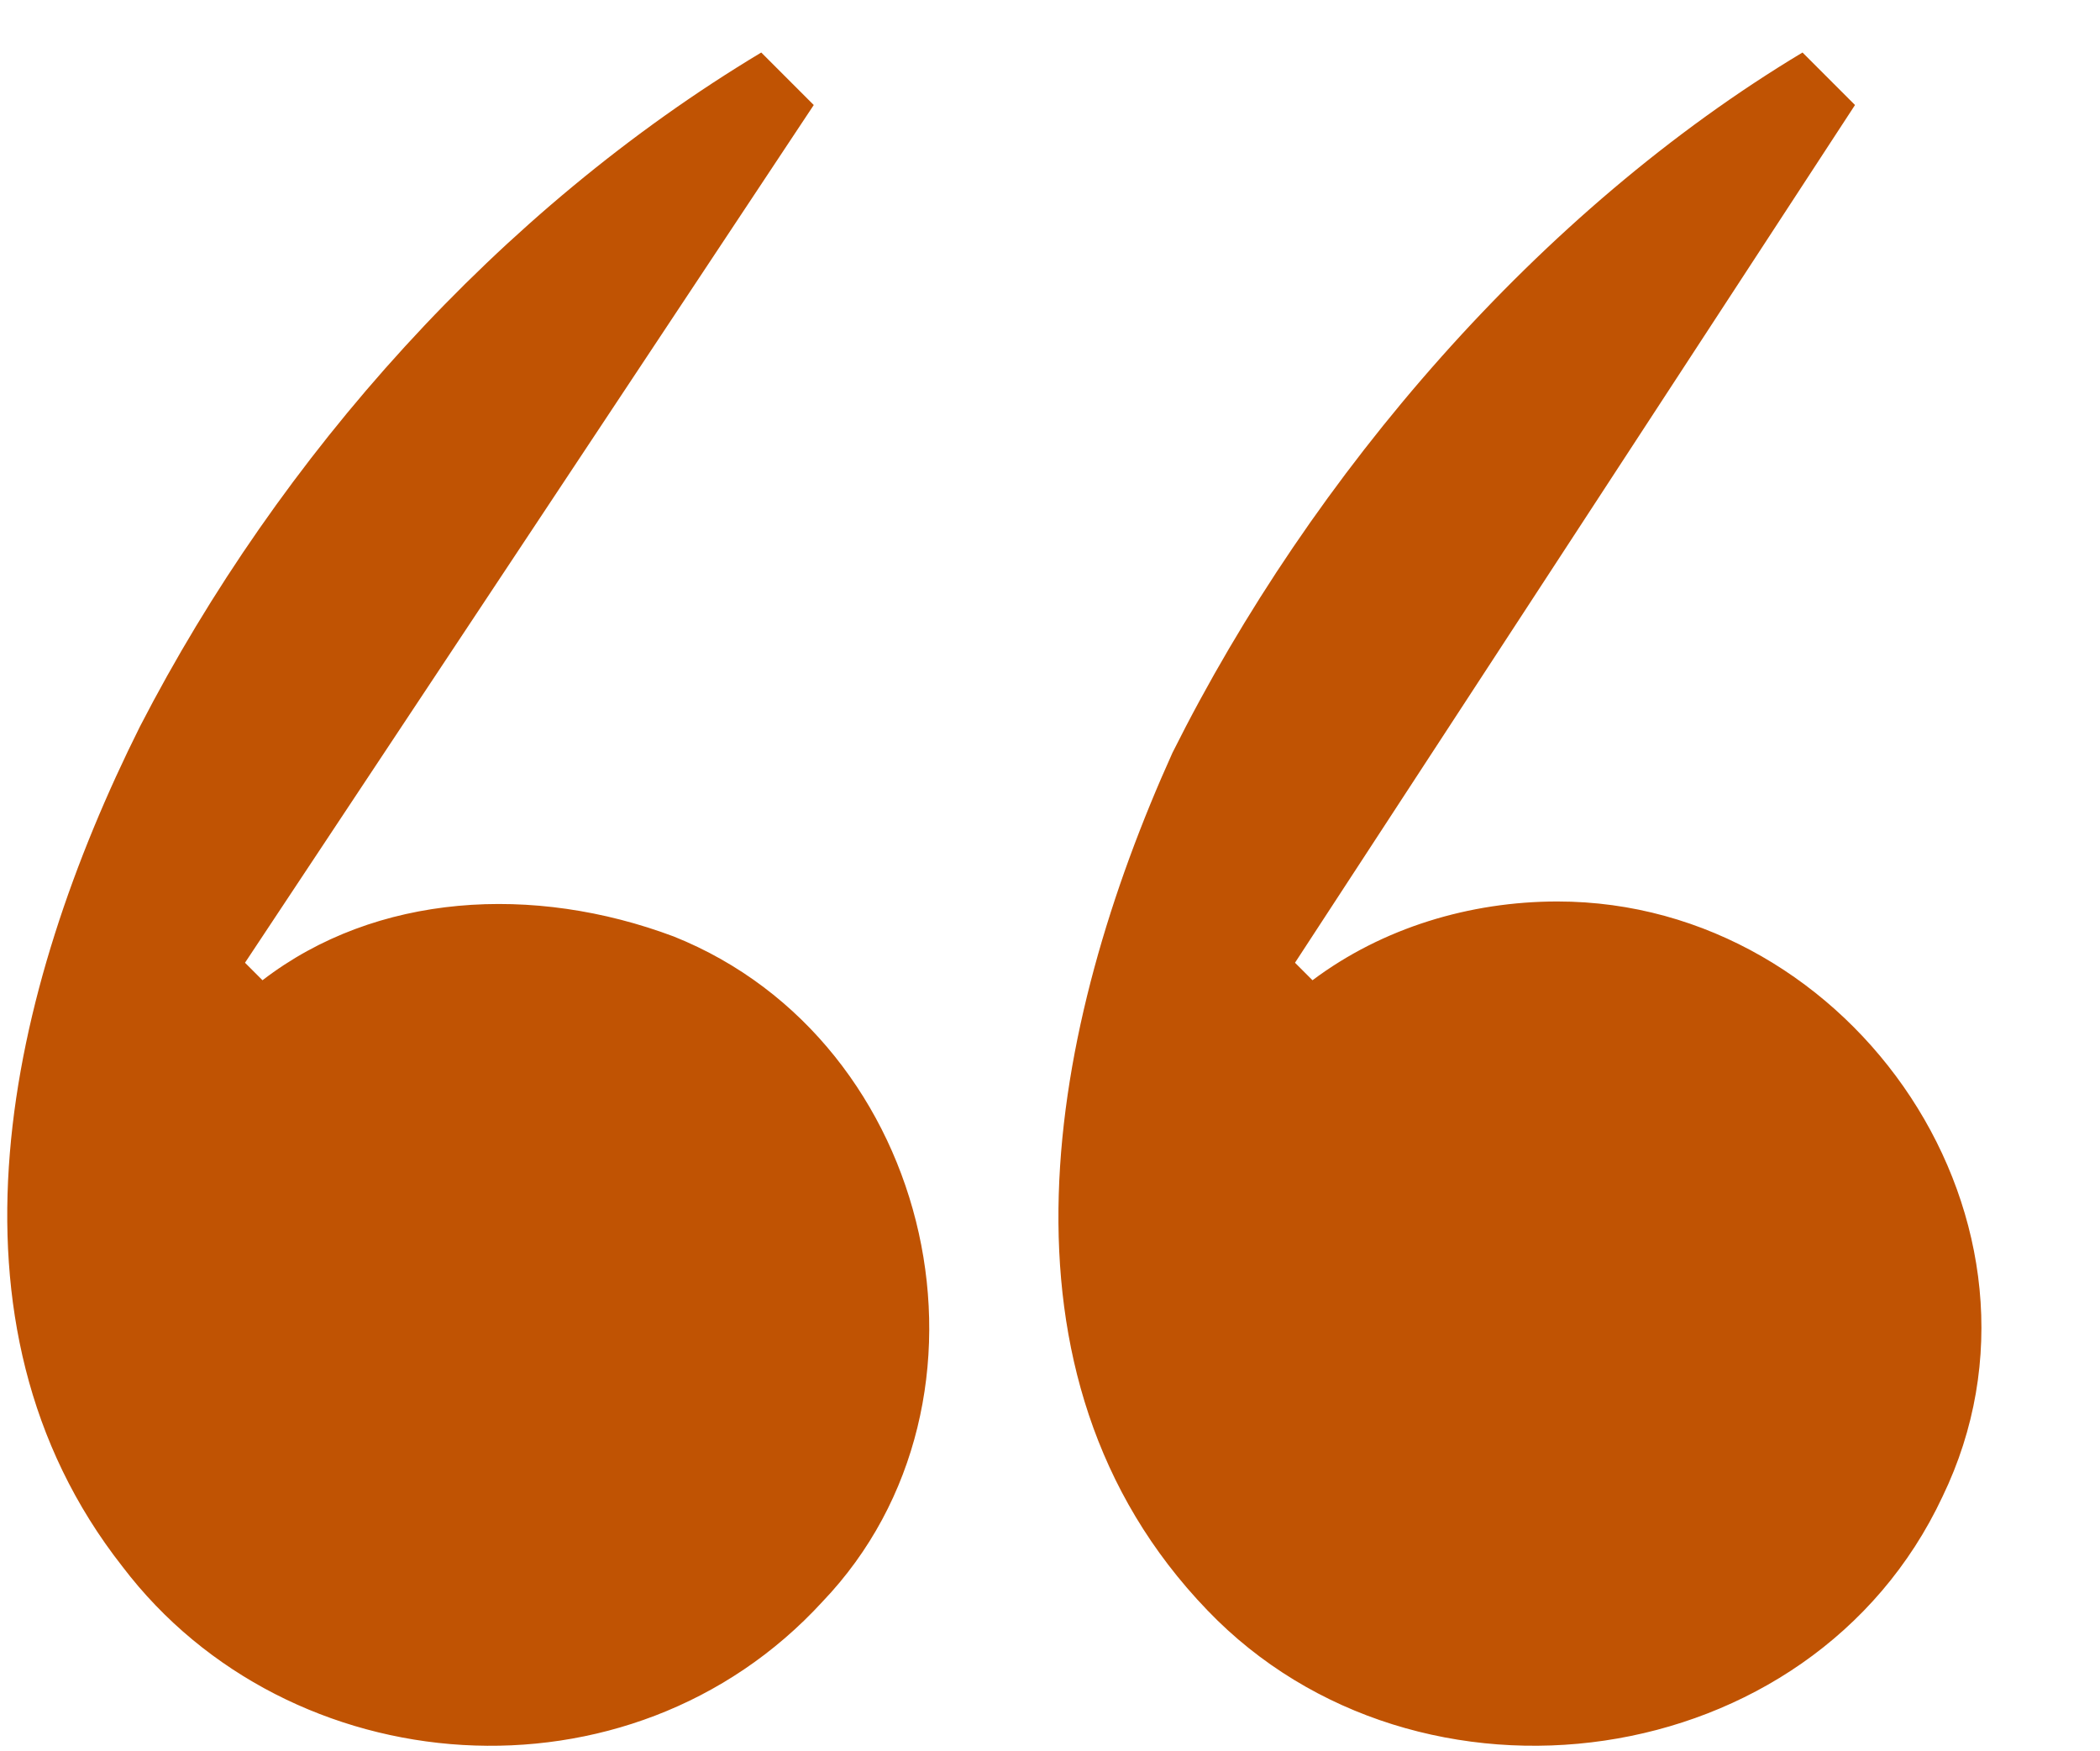
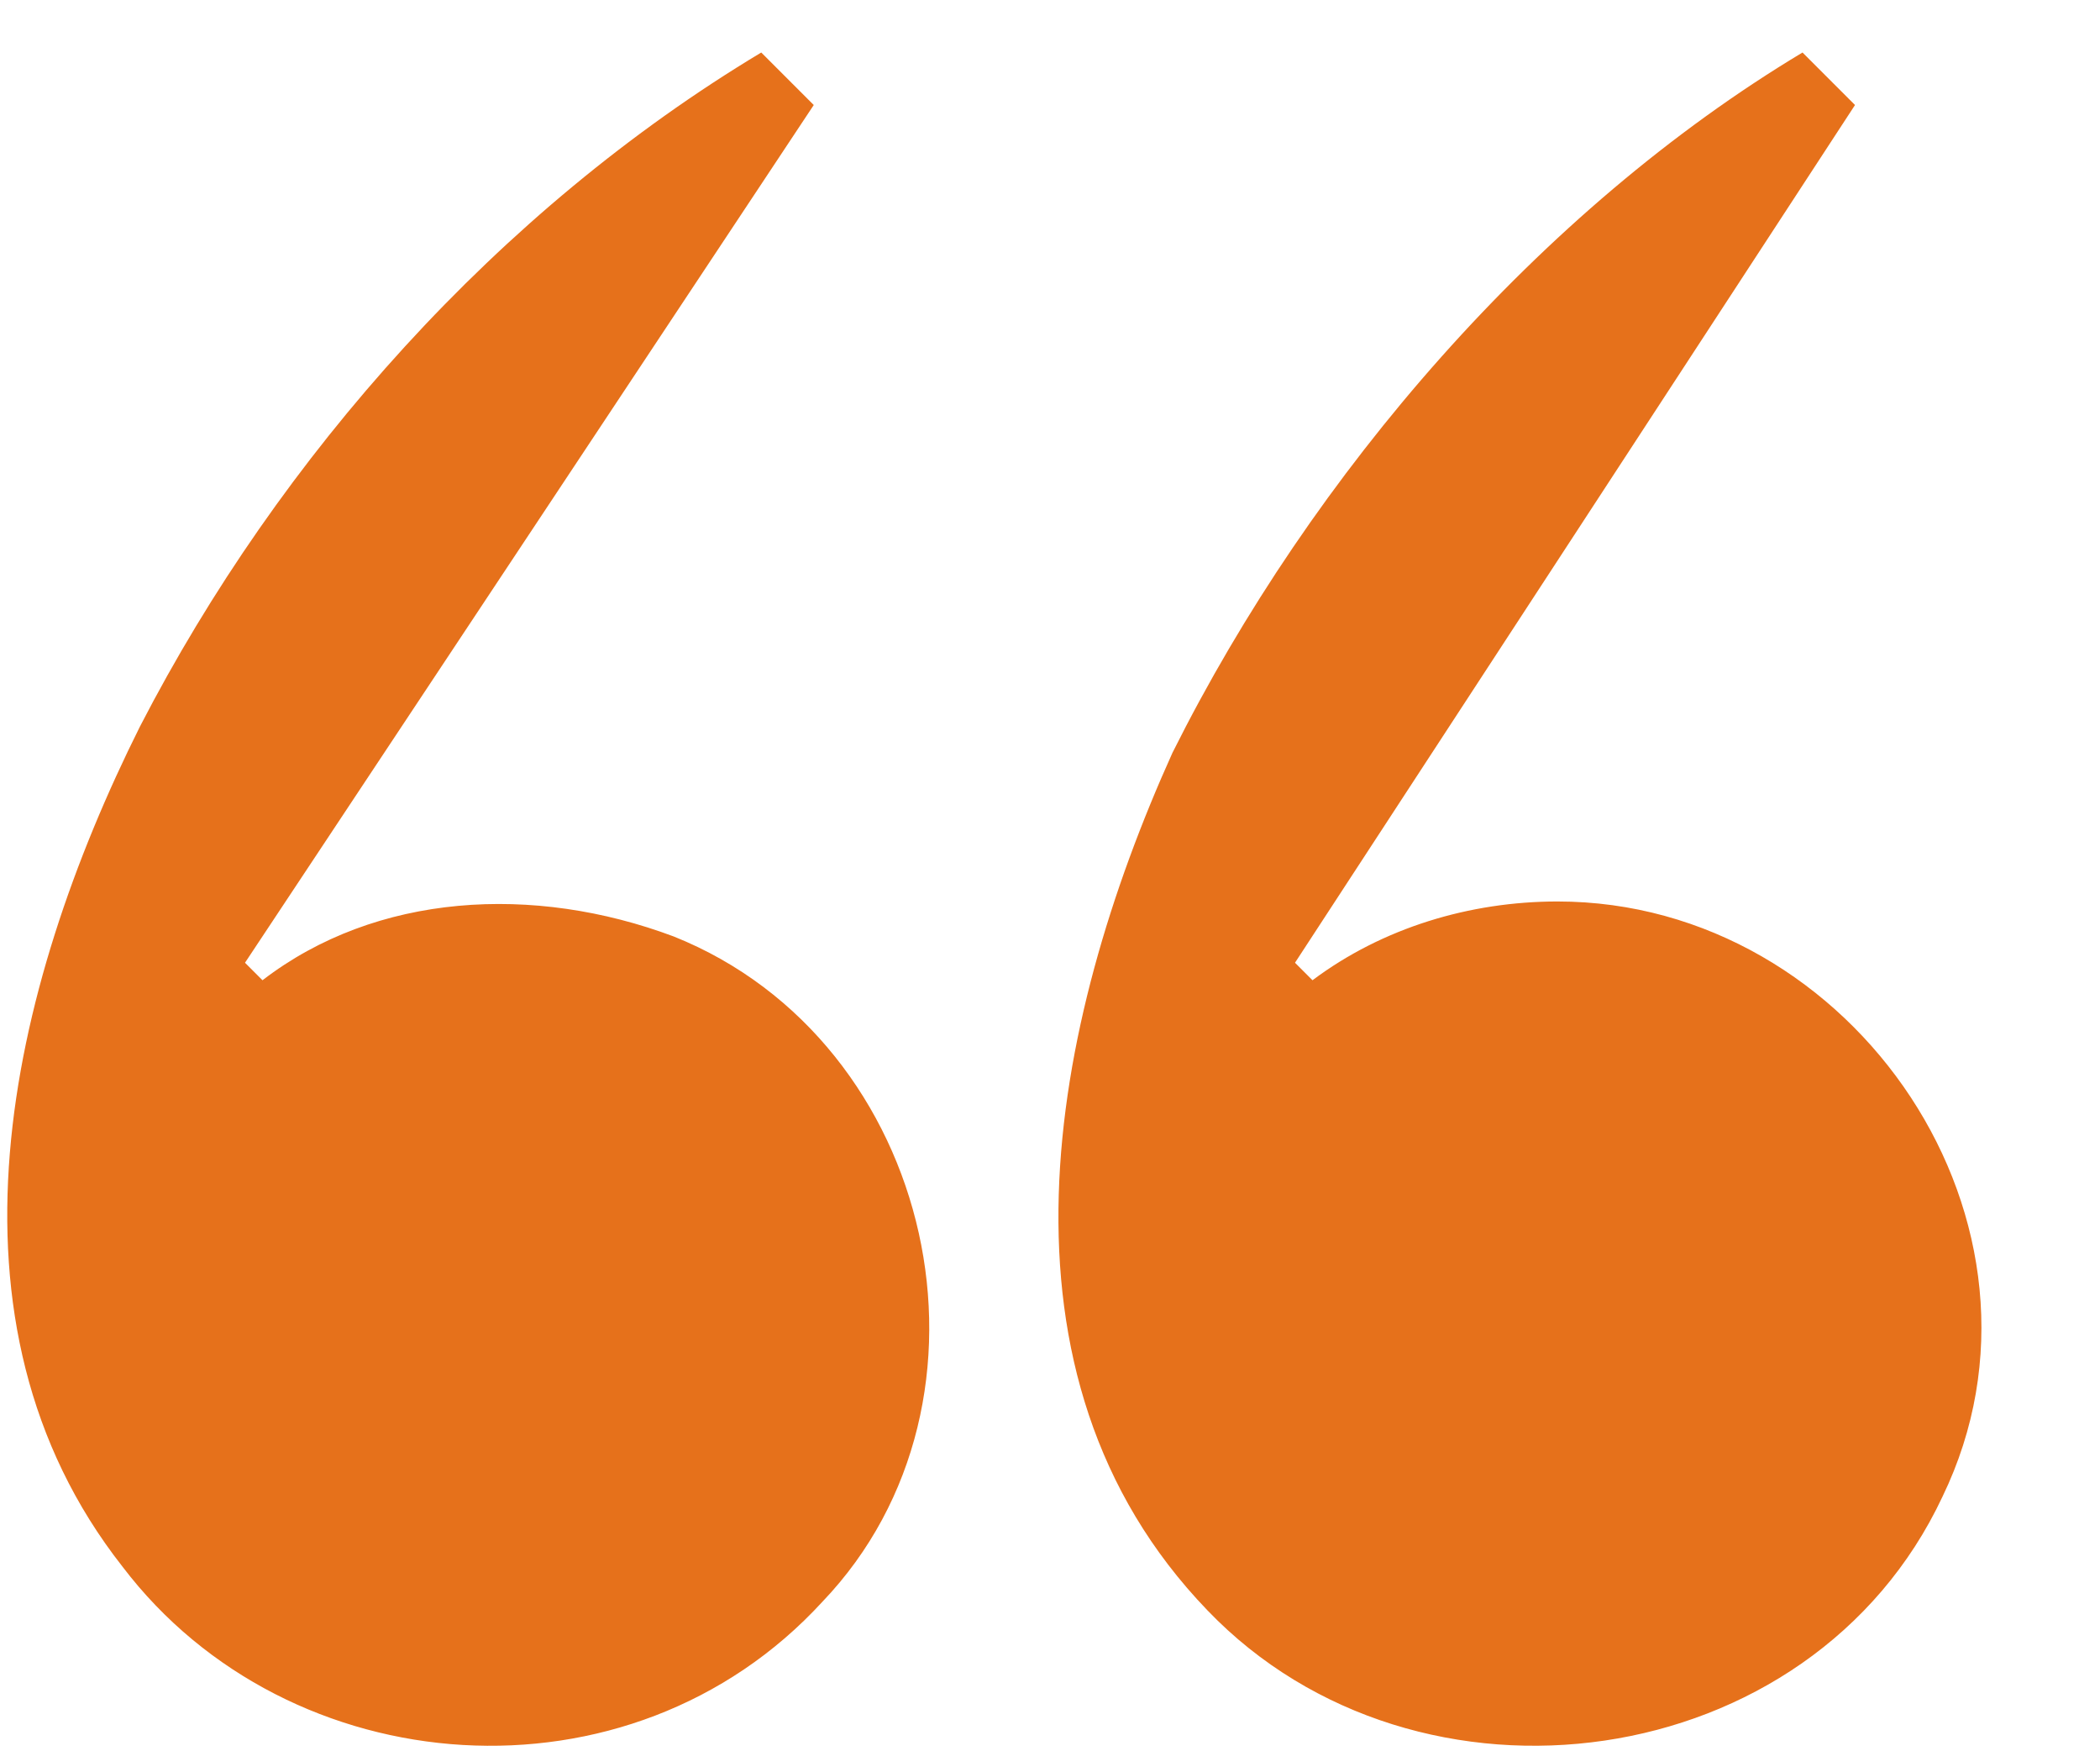
<svg xmlns="http://www.w3.org/2000/svg" width="24" height="20">
-   <path fill="#c05303" d="M7.7 10.7c3 1.2 3.9 5.3 1.7 7.6-2.2 2.4-6.1 2.1-8-.4-2.2-2.8-1.3-6.6.2-9.6 1.6-3.1 4.1-5.9 7.1-7.7l.6.6-6.5 9.8.2.2c1.3-1 3.1-1.1 4.7-.5zm10.1-.4c3.4 0 5.9 3.7 4.4 6.8-1.5 3.2-6 3.8-8.4 1.3-2.6-2.7-1.8-6.7-.4-9.8 1.6-3.2 4.2-6.2 7.2-8l.6.6-6.4 9.8.2.2c.8-.6 1.8-.9 2.8-.9z" />
+   <path fill="#E6711B" d="M7.7 10.7c3 1.2 3.9 5.3 1.7 7.6-2.2 2.4-6.1 2.1-8-.4-2.2-2.8-1.3-6.6.2-9.6 1.6-3.1 4.1-5.9 7.1-7.7l.6.6-6.5 9.8.2.2c1.3-1 3.1-1.1 4.7-.5zm10.1-.4c3.4 0 5.9 3.7 4.4 6.8-1.5 3.2-6 3.8-8.4 1.3-2.6-2.7-1.8-6.7-.4-9.8 1.6-3.2 4.2-6.2 7.2-8l.6.6-6.4 9.8.2.2c.8-.6 1.8-.9 2.8-.9z" />
</svg>
